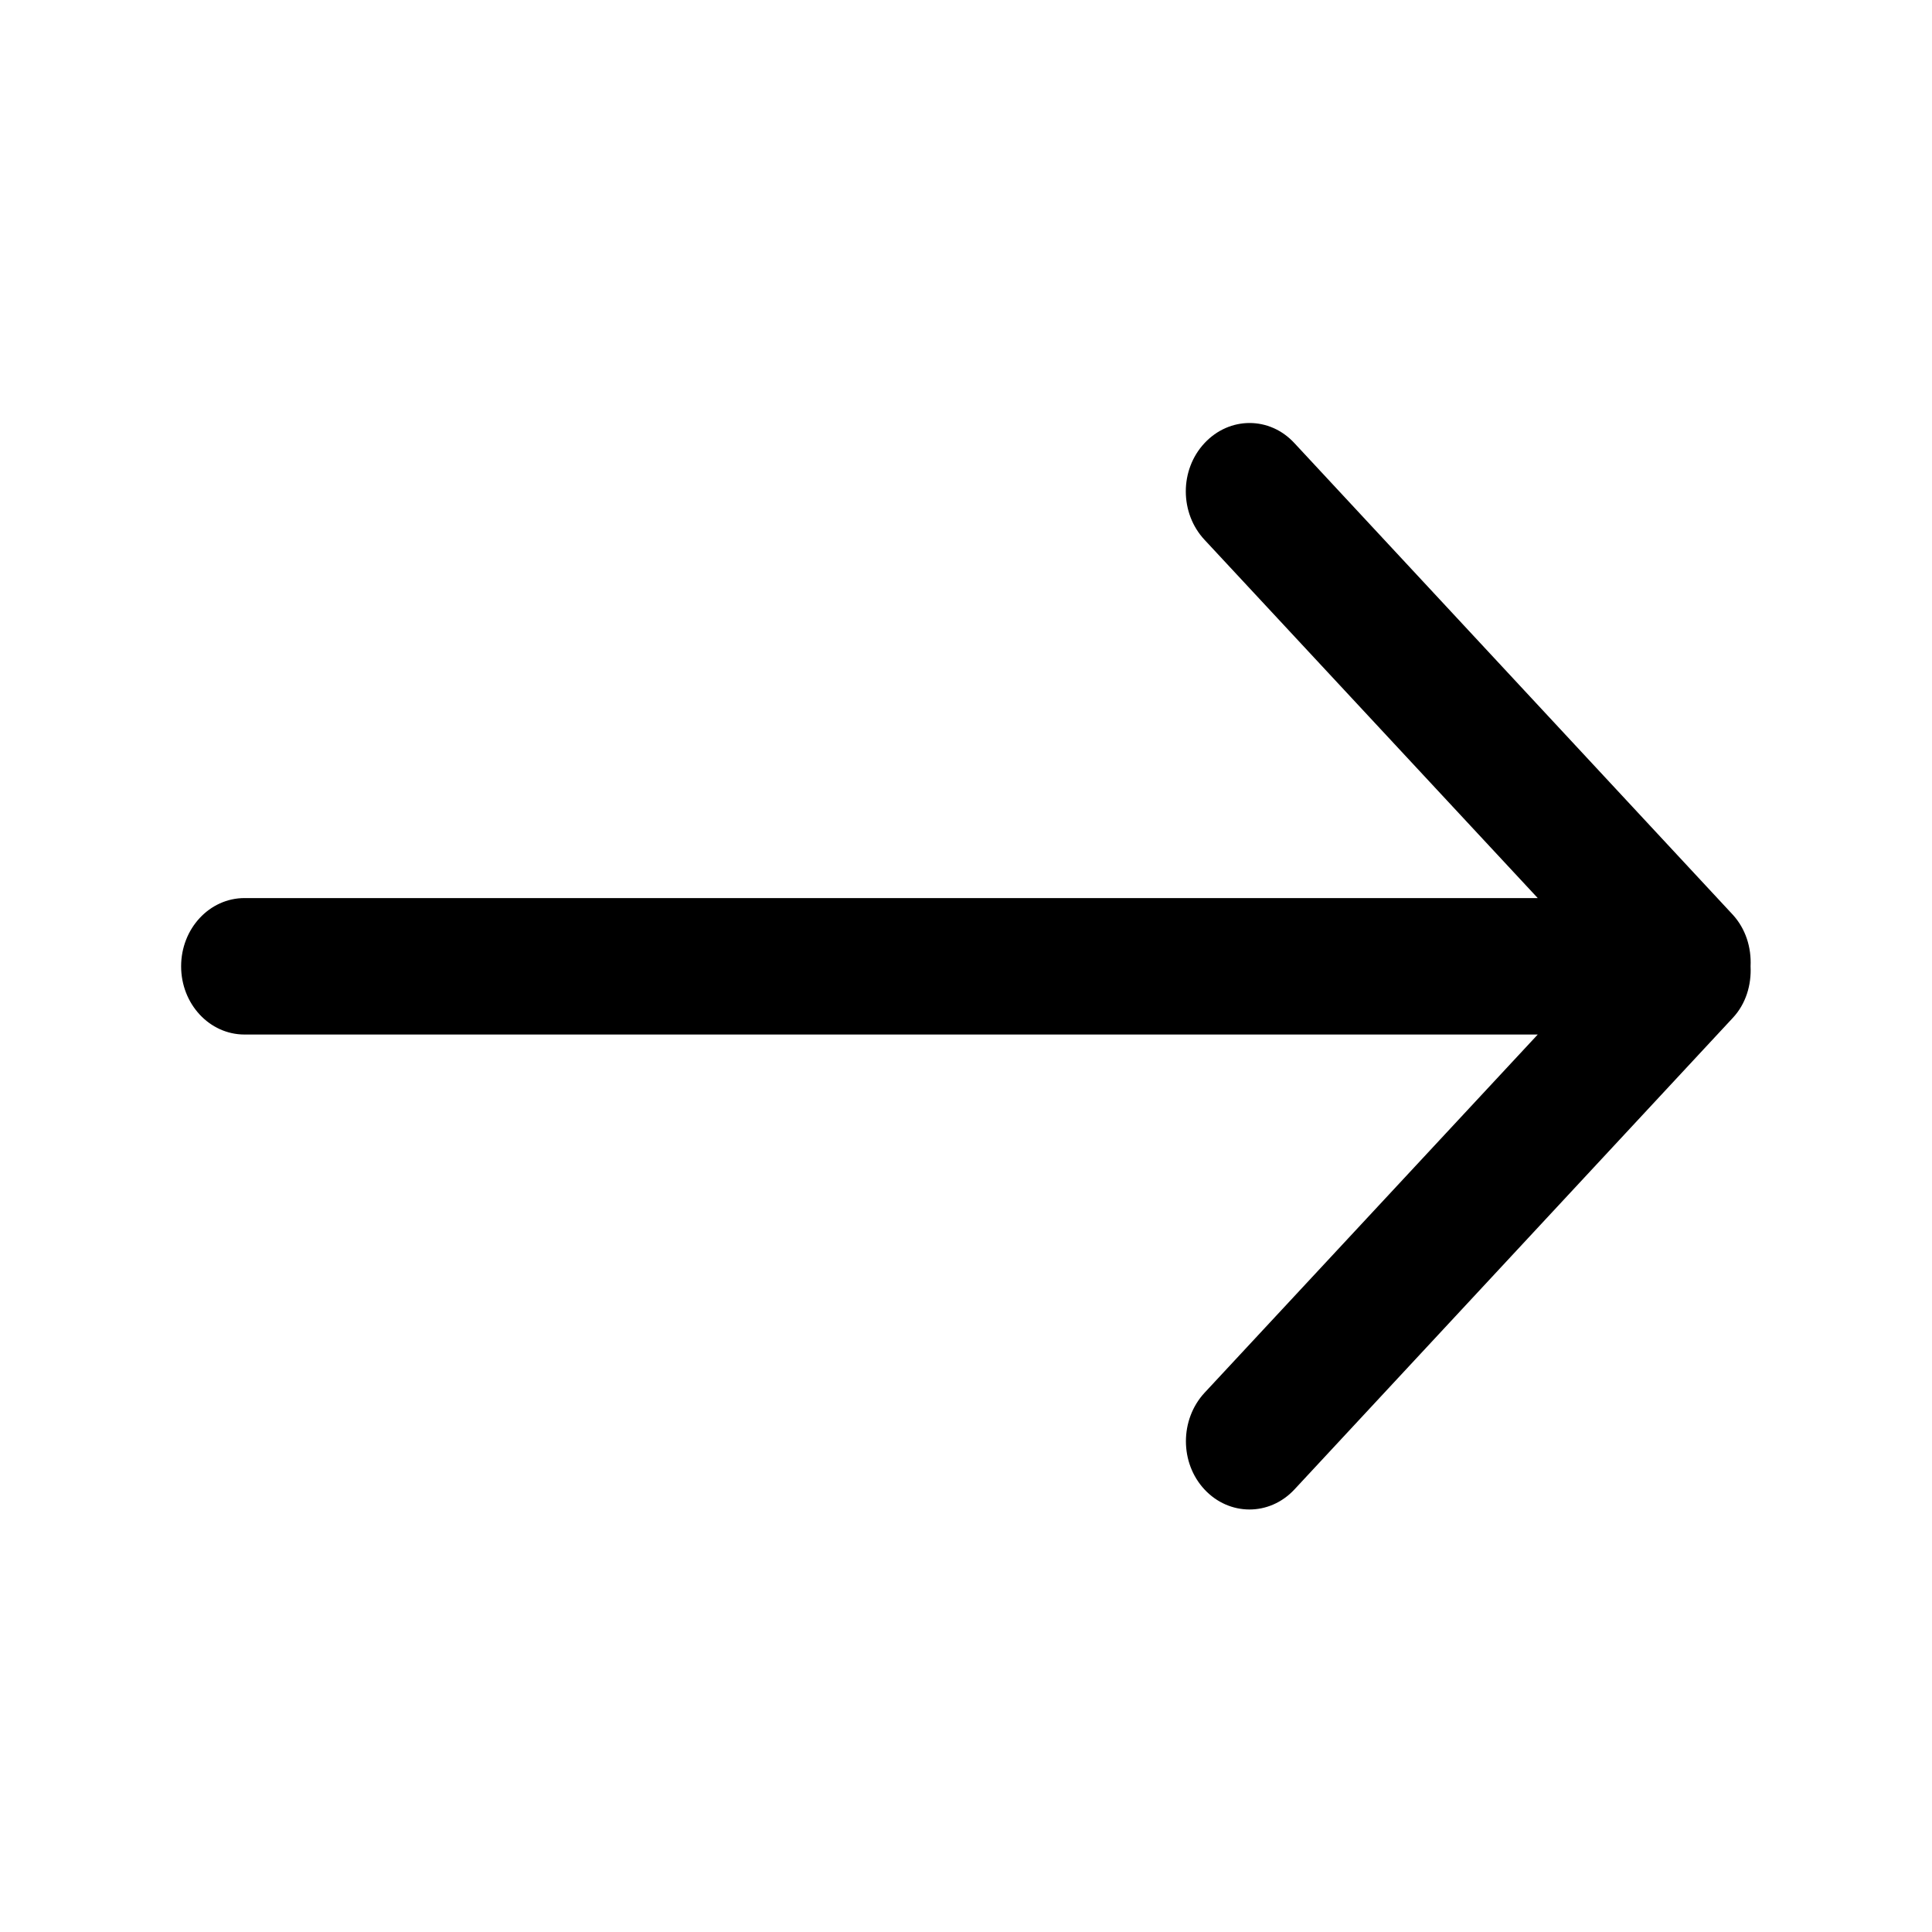
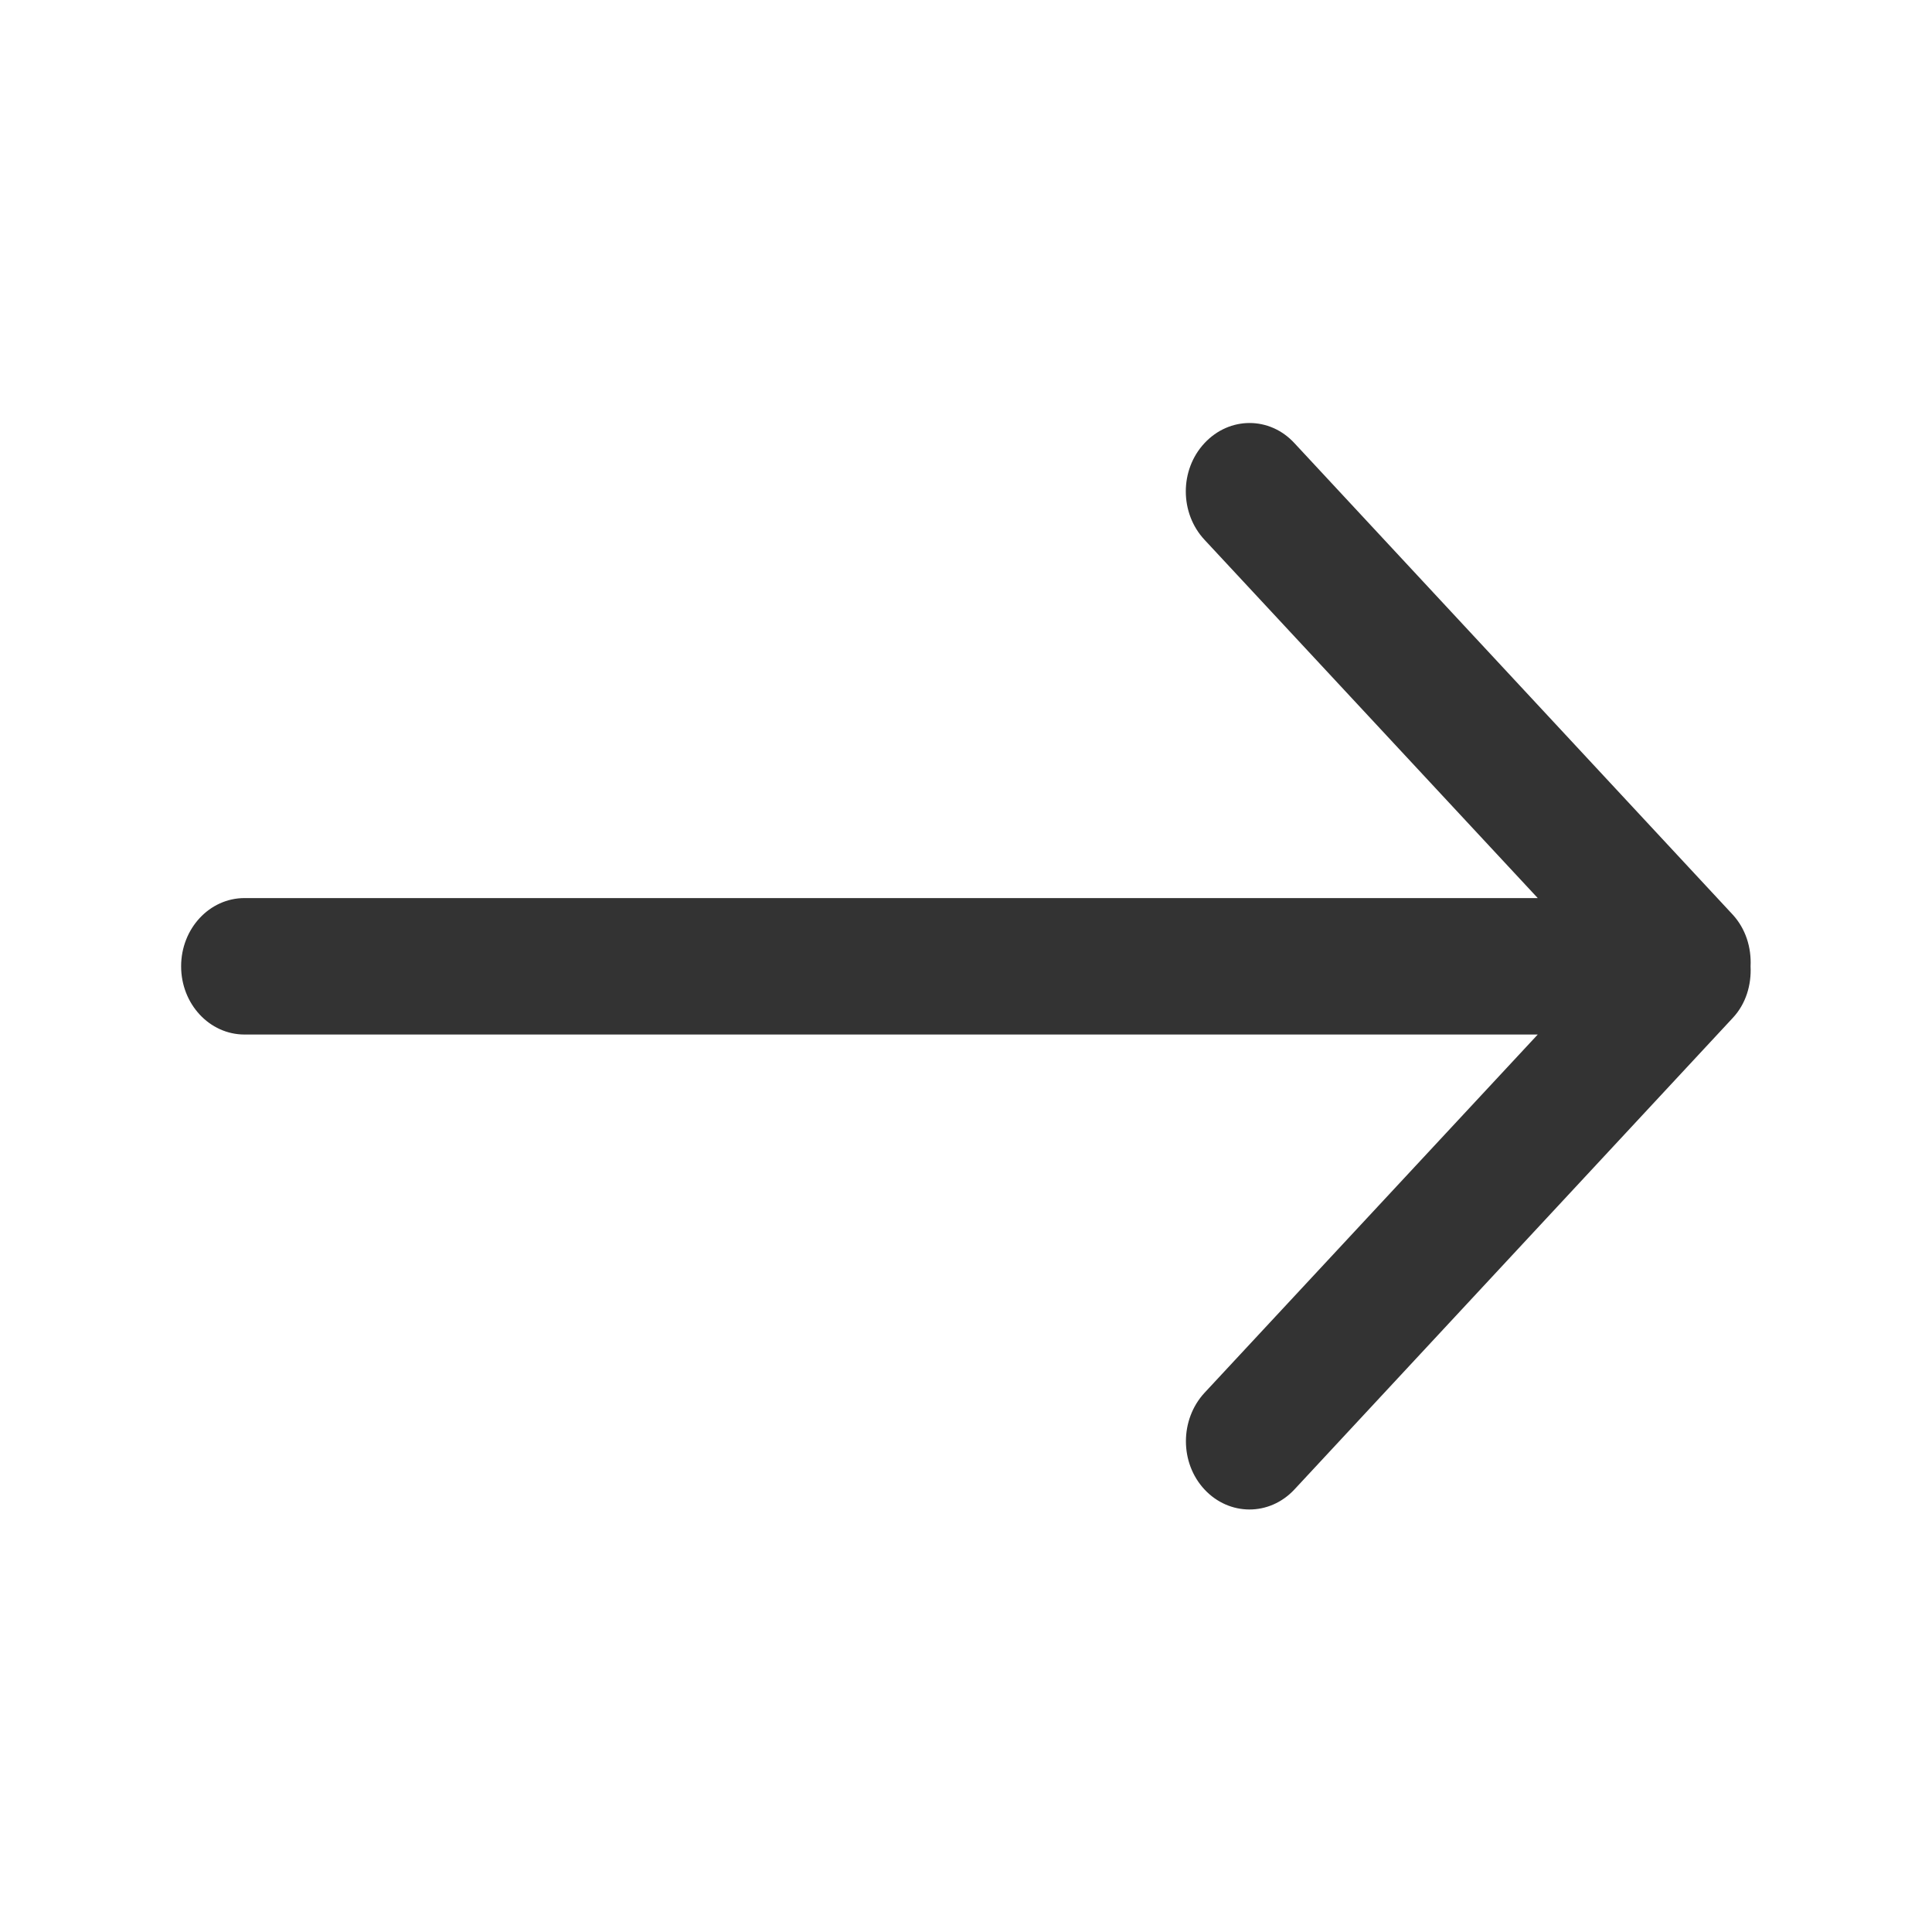
- <svg xmlns="http://www.w3.org/2000/svg" id="aa" viewBox="0 0 64 64">
-   <path d="m39.9,46.14c-.82.89-.82,2.32,0,3.2s2.15.89,2.98,0l14.52-15.62c.44-.47.62-1.1.59-1.71.03-.62-.16-1.24-.59-1.71l-14.52-15.62c-.82-.89-2.15-.89-2.98,0s-.82,2.32,0,3.2l11.04,11.87H8.1c-1.16,0-2.1,1.01-2.1,2.26s.94,2.26,2.1,2.26h42.84l-11.04,11.87Z" />
+ <svg xmlns="http://www.w3.org/2000/svg" id="arrow-right" viewBox="0 0 64 64">
+   <path d="m39.9,46.14c-.82.89-.82,2.32,0,3.2s2.15.89,2.98,0l14.52-15.62c.44-.47.62-1.1.59-1.71.03-.62-.16-1.24-.59-1.71l-14.52-15.62c-.82-.89-2.15-.89-2.98,0s-.82,2.32,0,3.2l11.04,11.87H8.1c-1.16,0-2.1,1.01-2.1,2.26s.94,2.26,2.1,2.26h42.84l-11.04,11.87Z" style="fill:#333;" />
</svg>
